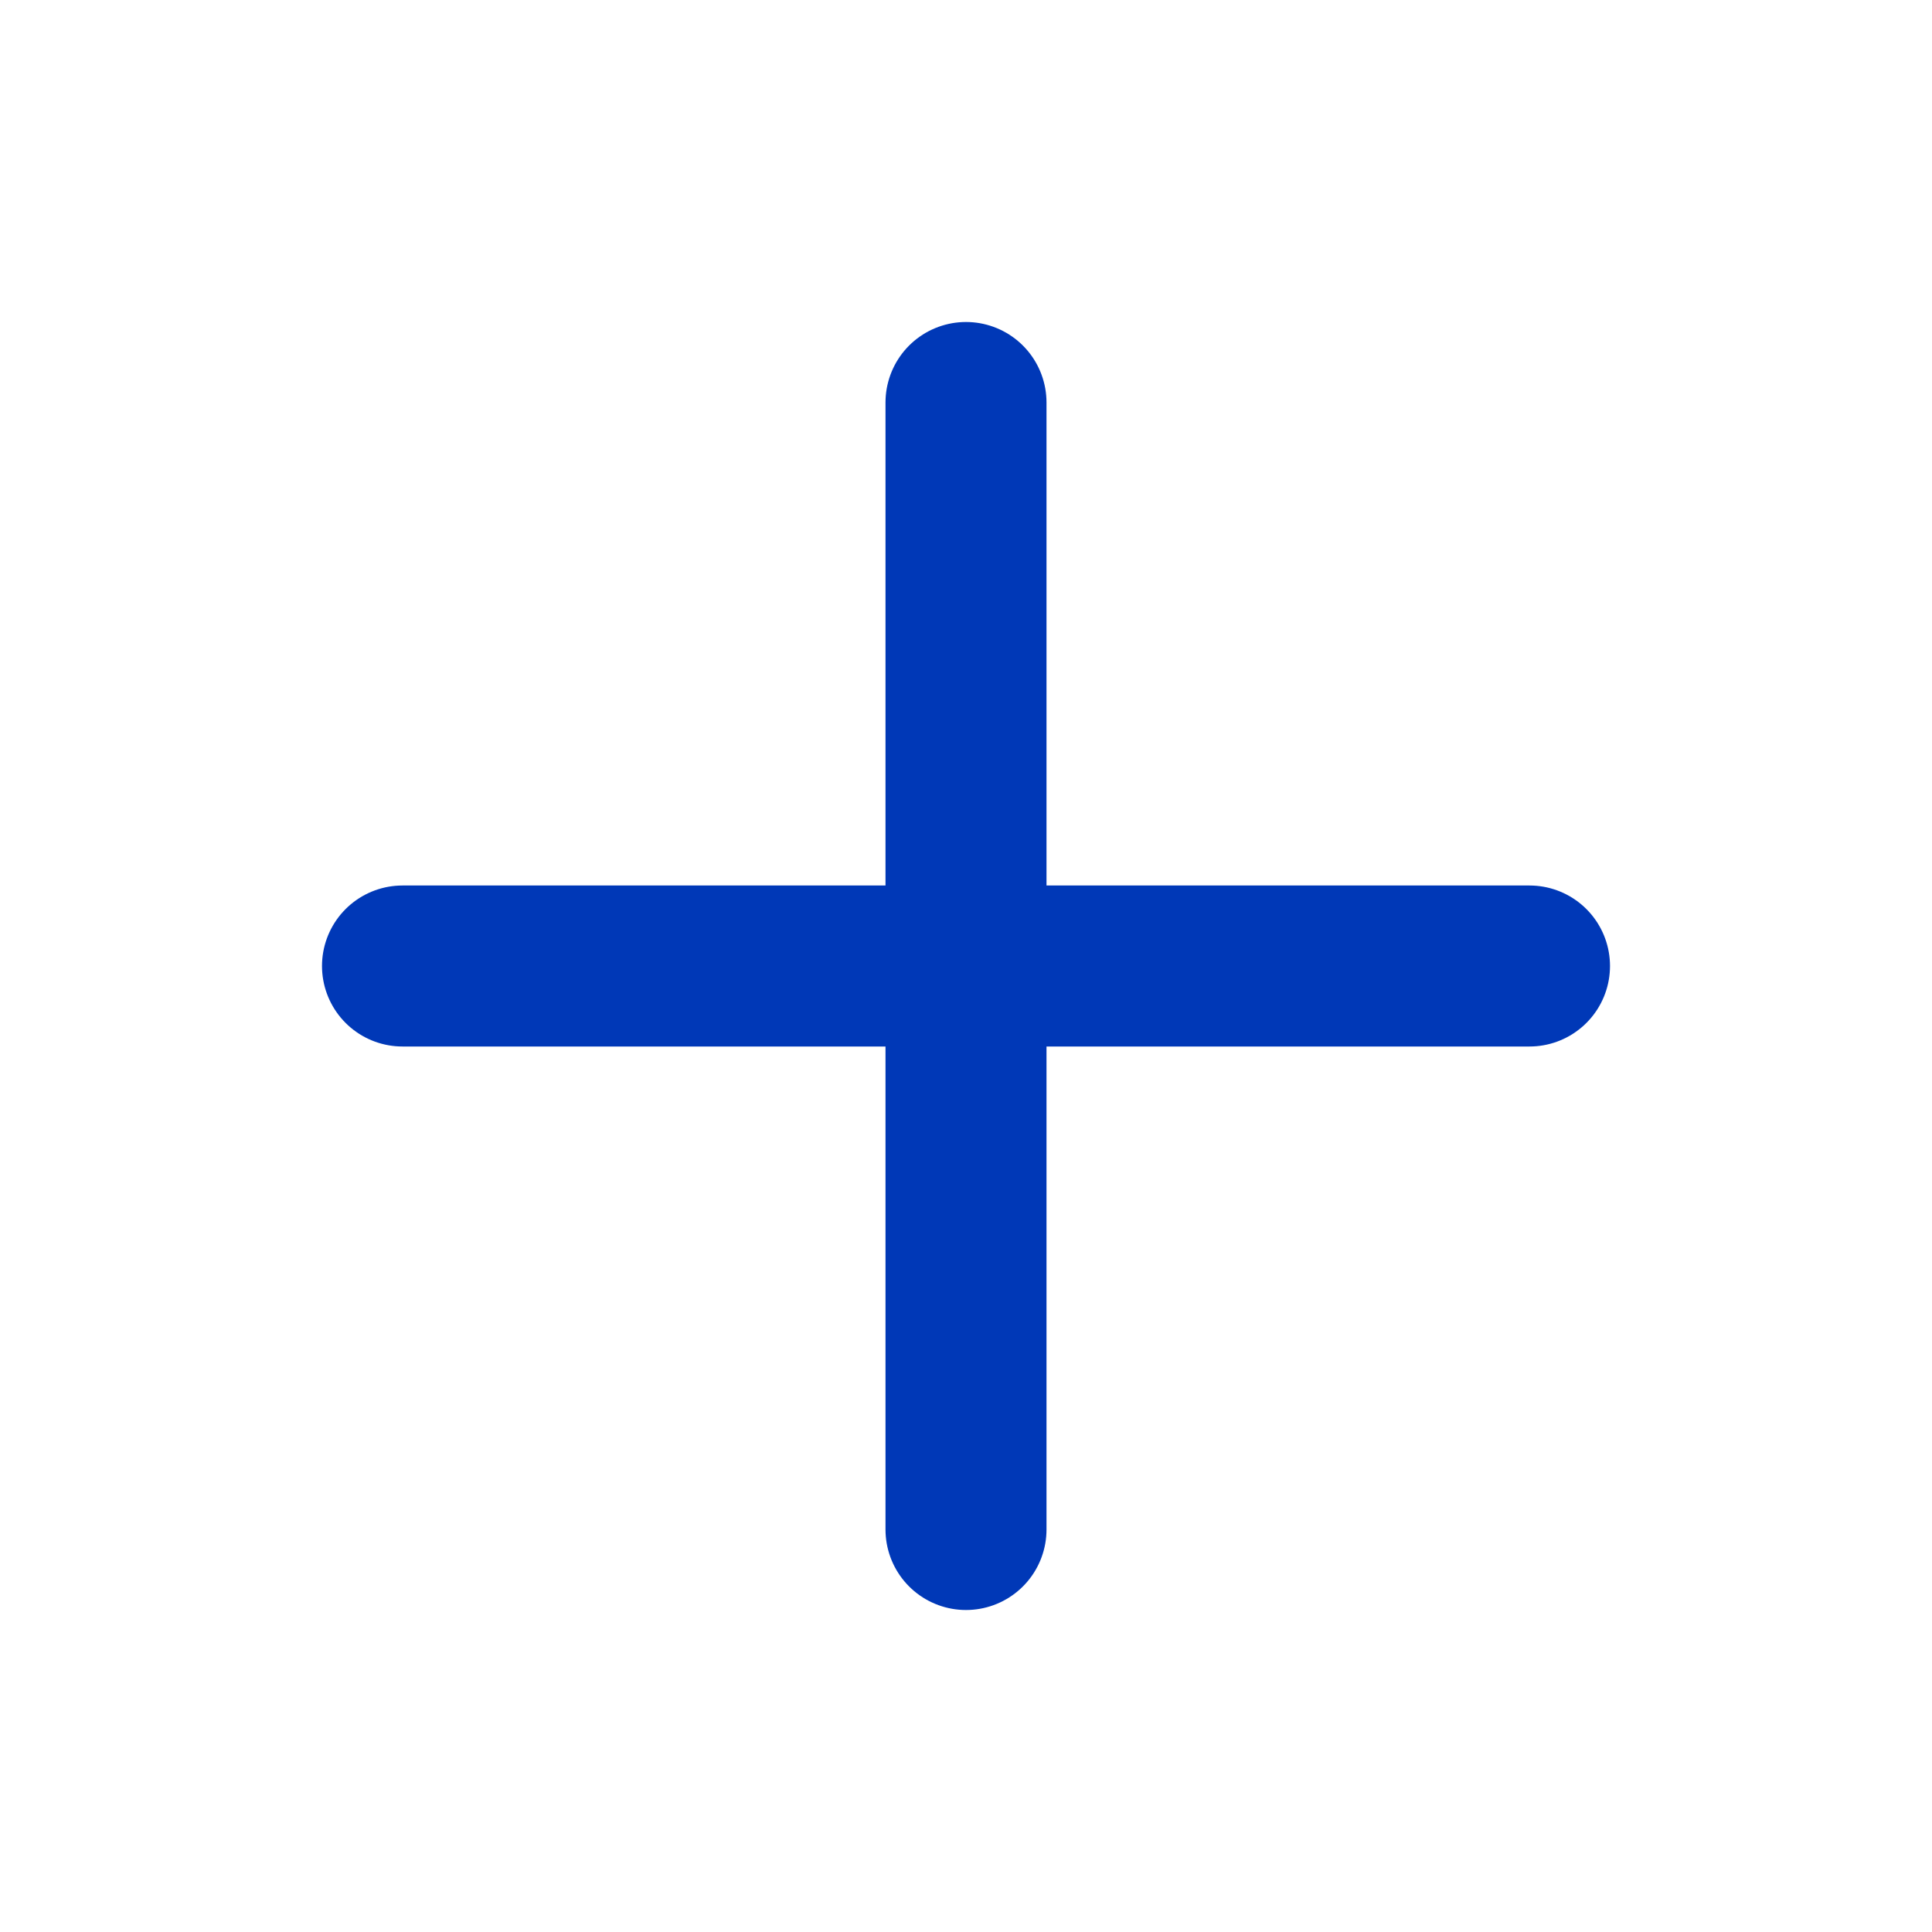
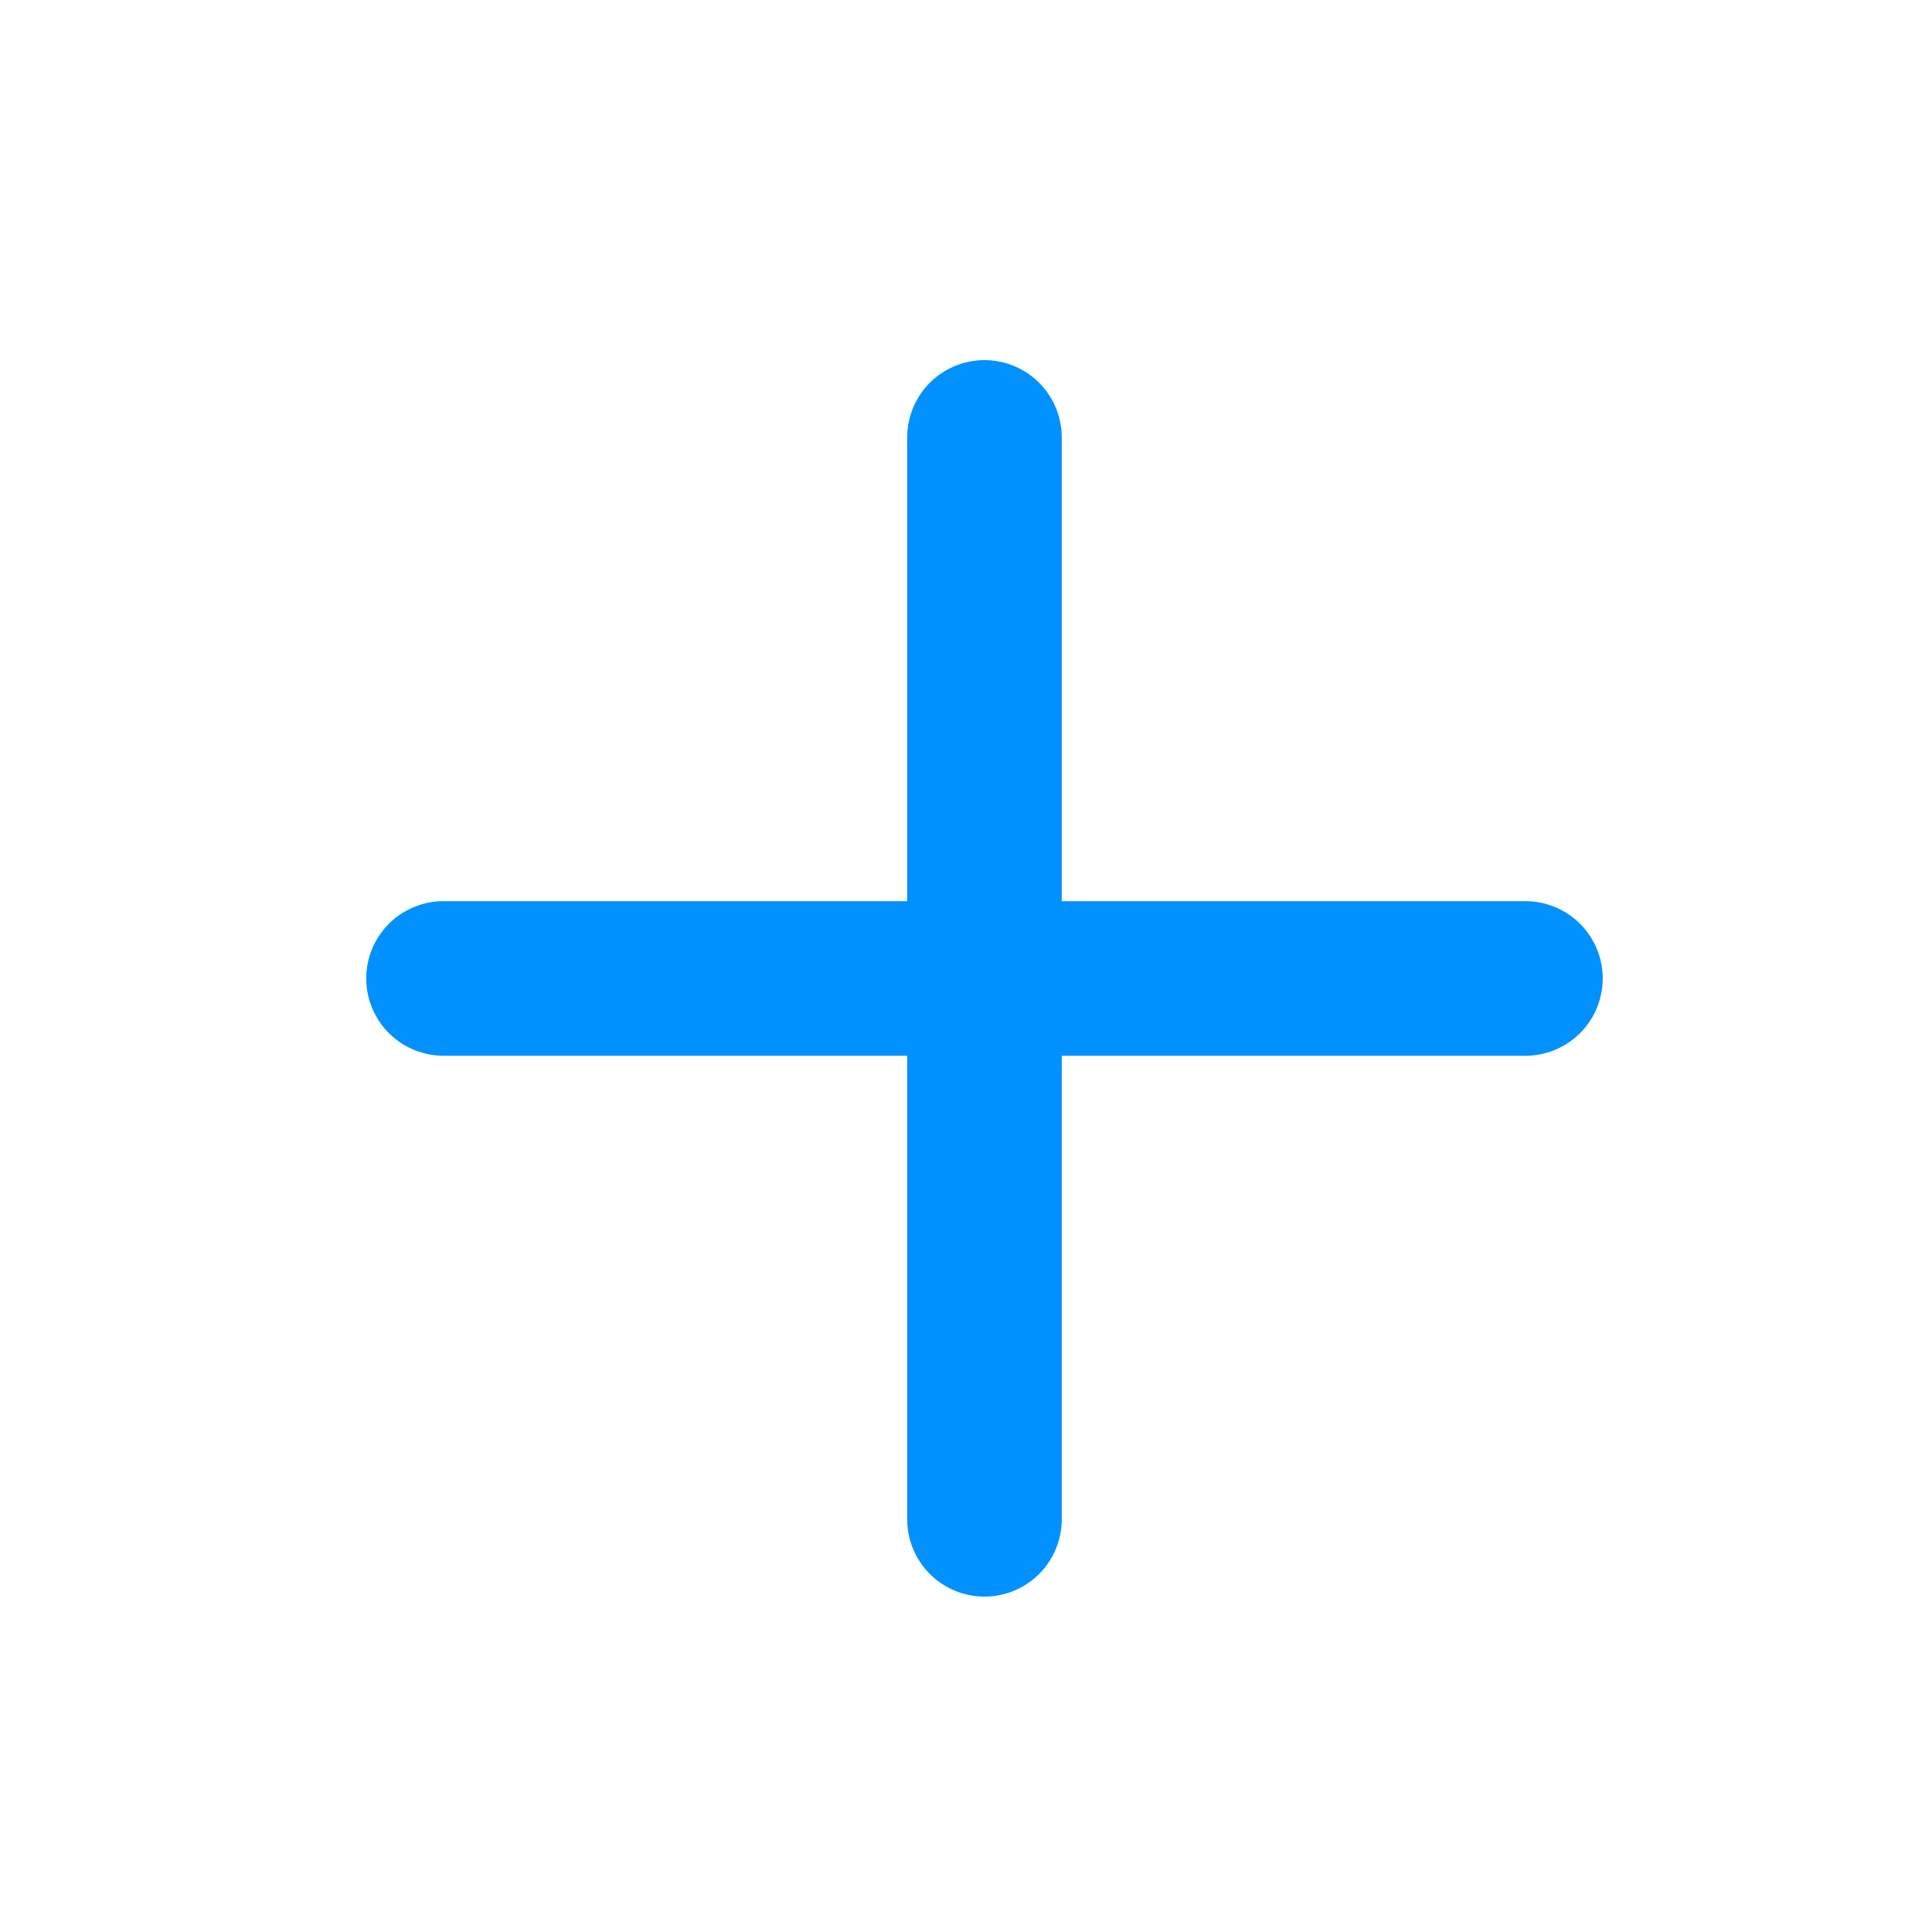
- <svg xmlns="http://www.w3.org/2000/svg" width="24" height="24" viewBox="0 0 24 24" fill="none" stroke="#0038B7" stroke-width="2" stroke-linecap="round" stroke-linejoin="round" class="feather feather-plus">
-   <line x1="12" y1="5" x2="12" y2="19" />
-   <line x1="5" y1="12" x2="19" y2="12" />
+ <svg xmlns="http://www.w3.org/2000/svg" width="25" height="25" viewBox="0 0 25 25" fill="none">
+   <path d="M12.739 5.66V19.66" stroke="#0091FF" stroke-width="2" stroke-linecap="round" stroke-linejoin="round" />
+   <path d="M5.739 12.661H19.739" stroke="#0091FF" stroke-width="2" stroke-linecap="round" stroke-linejoin="round" />
</svg>
